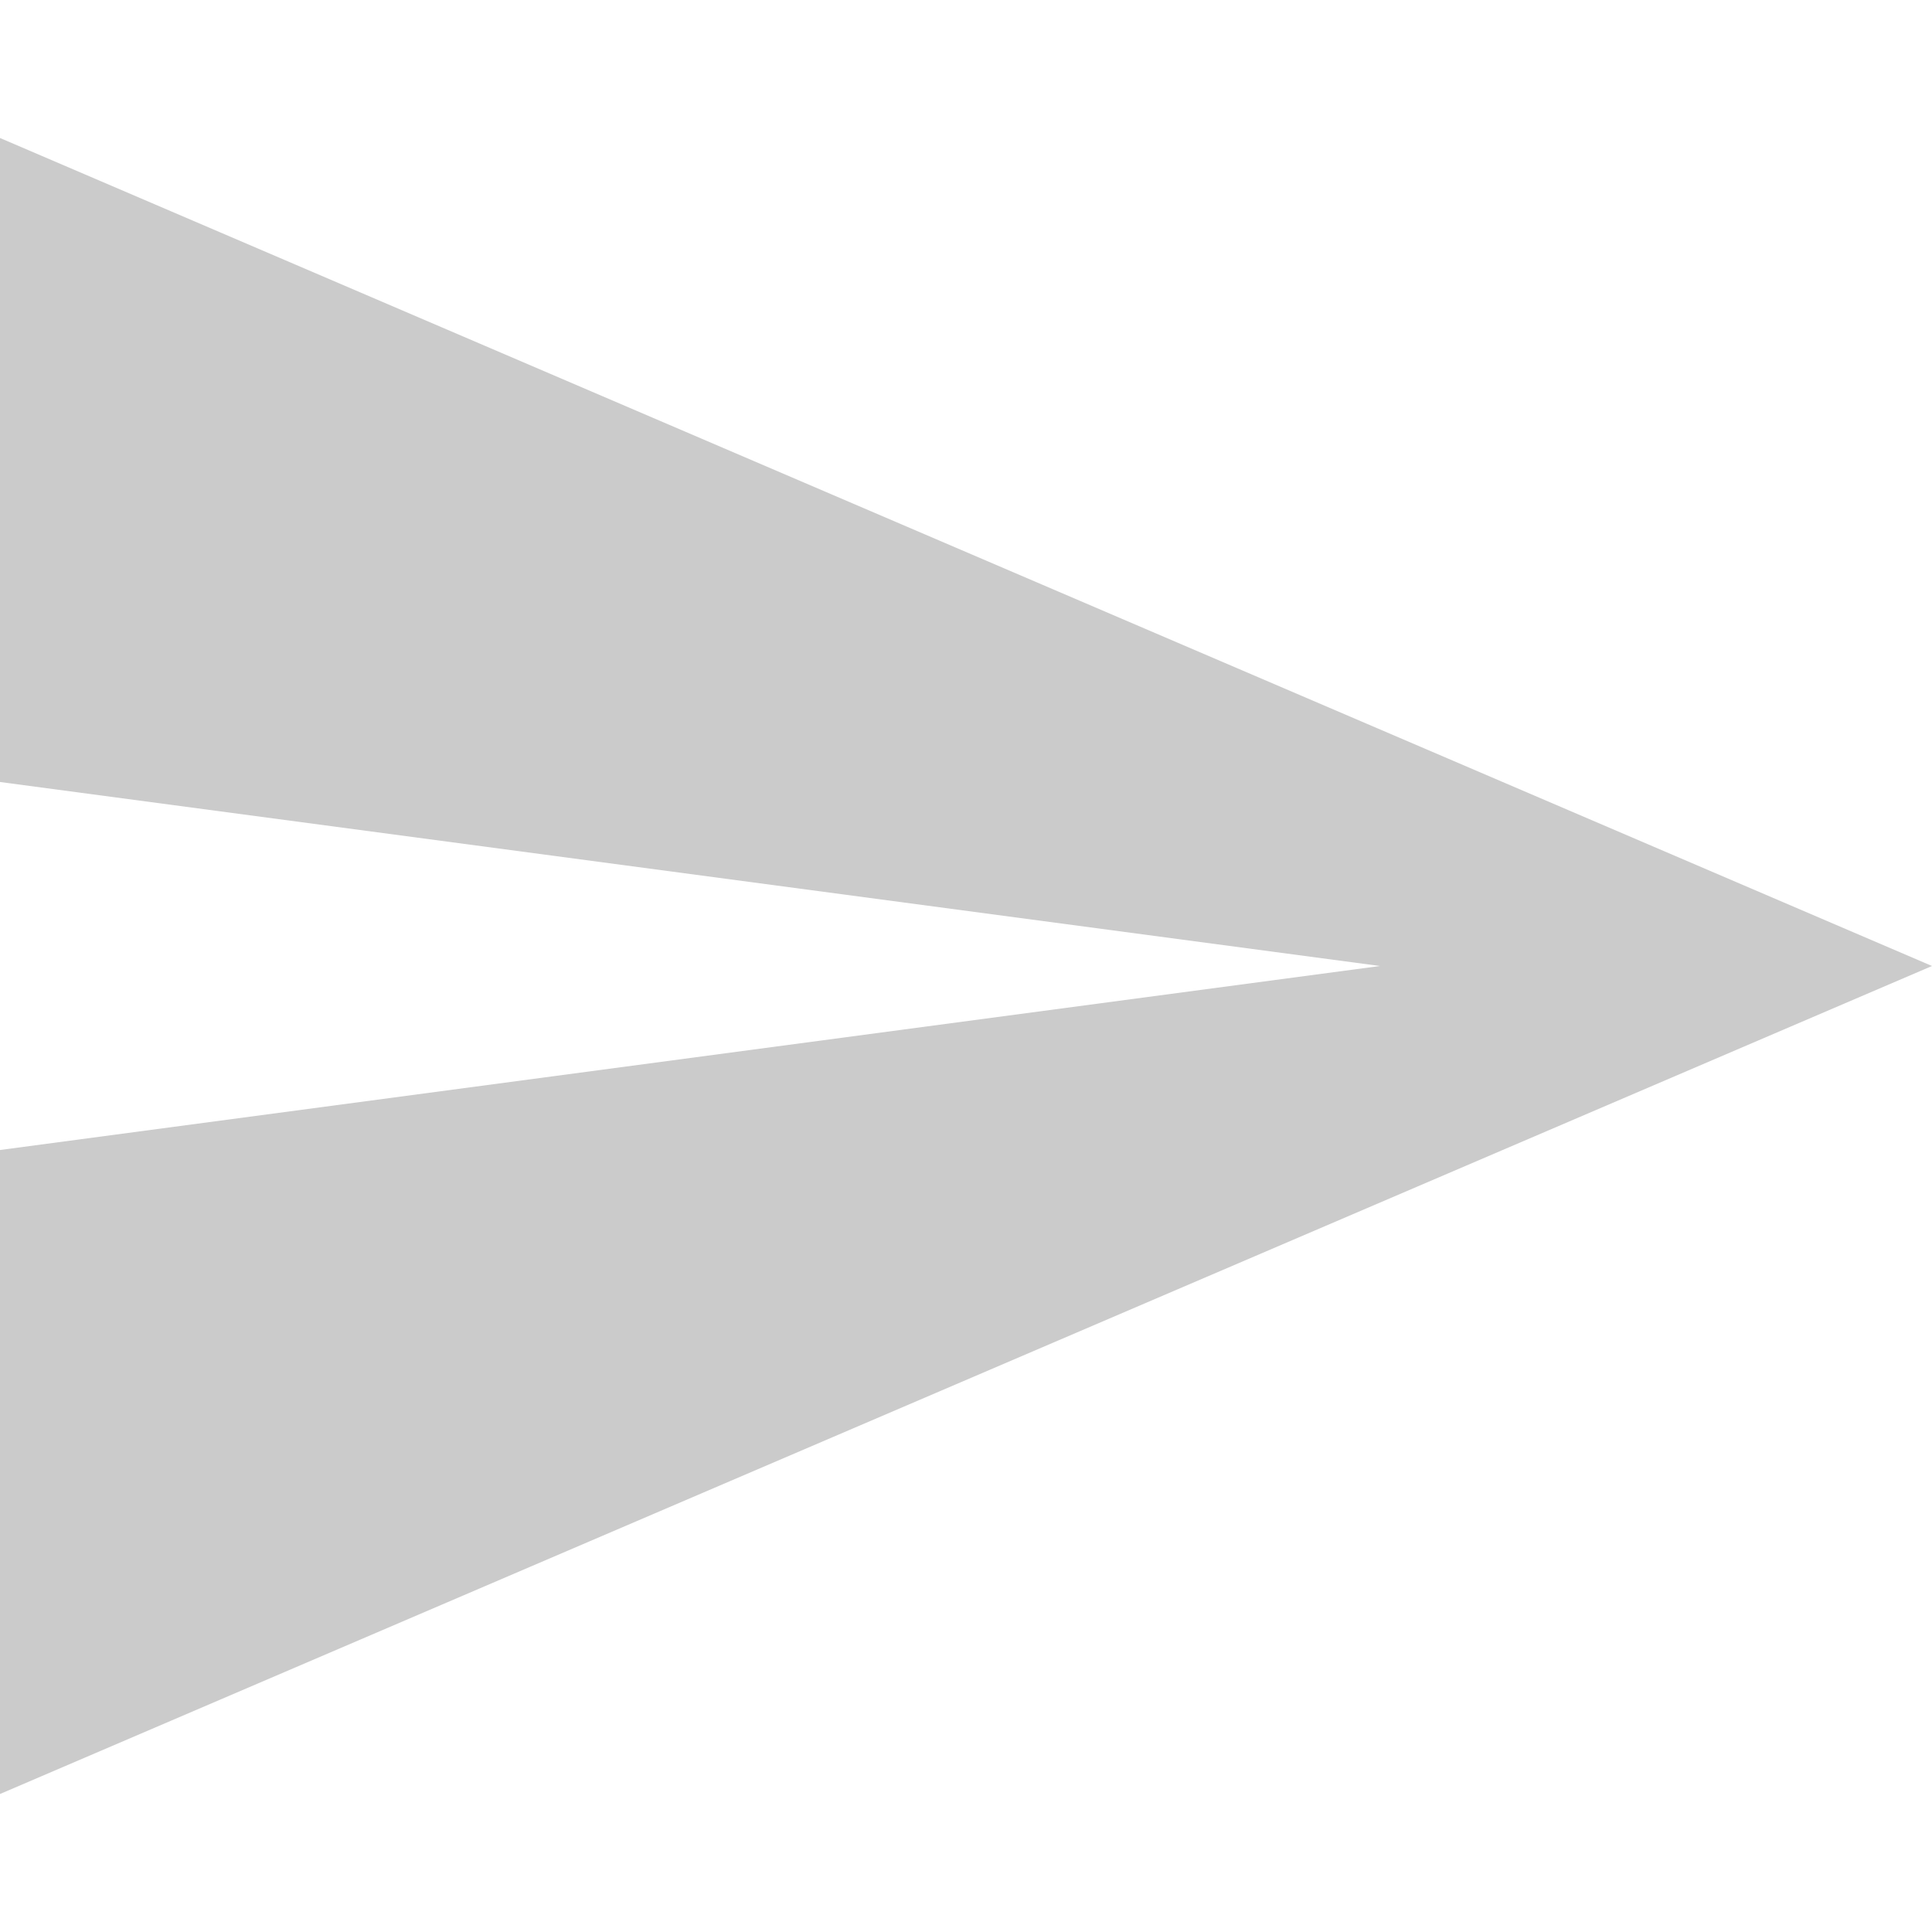
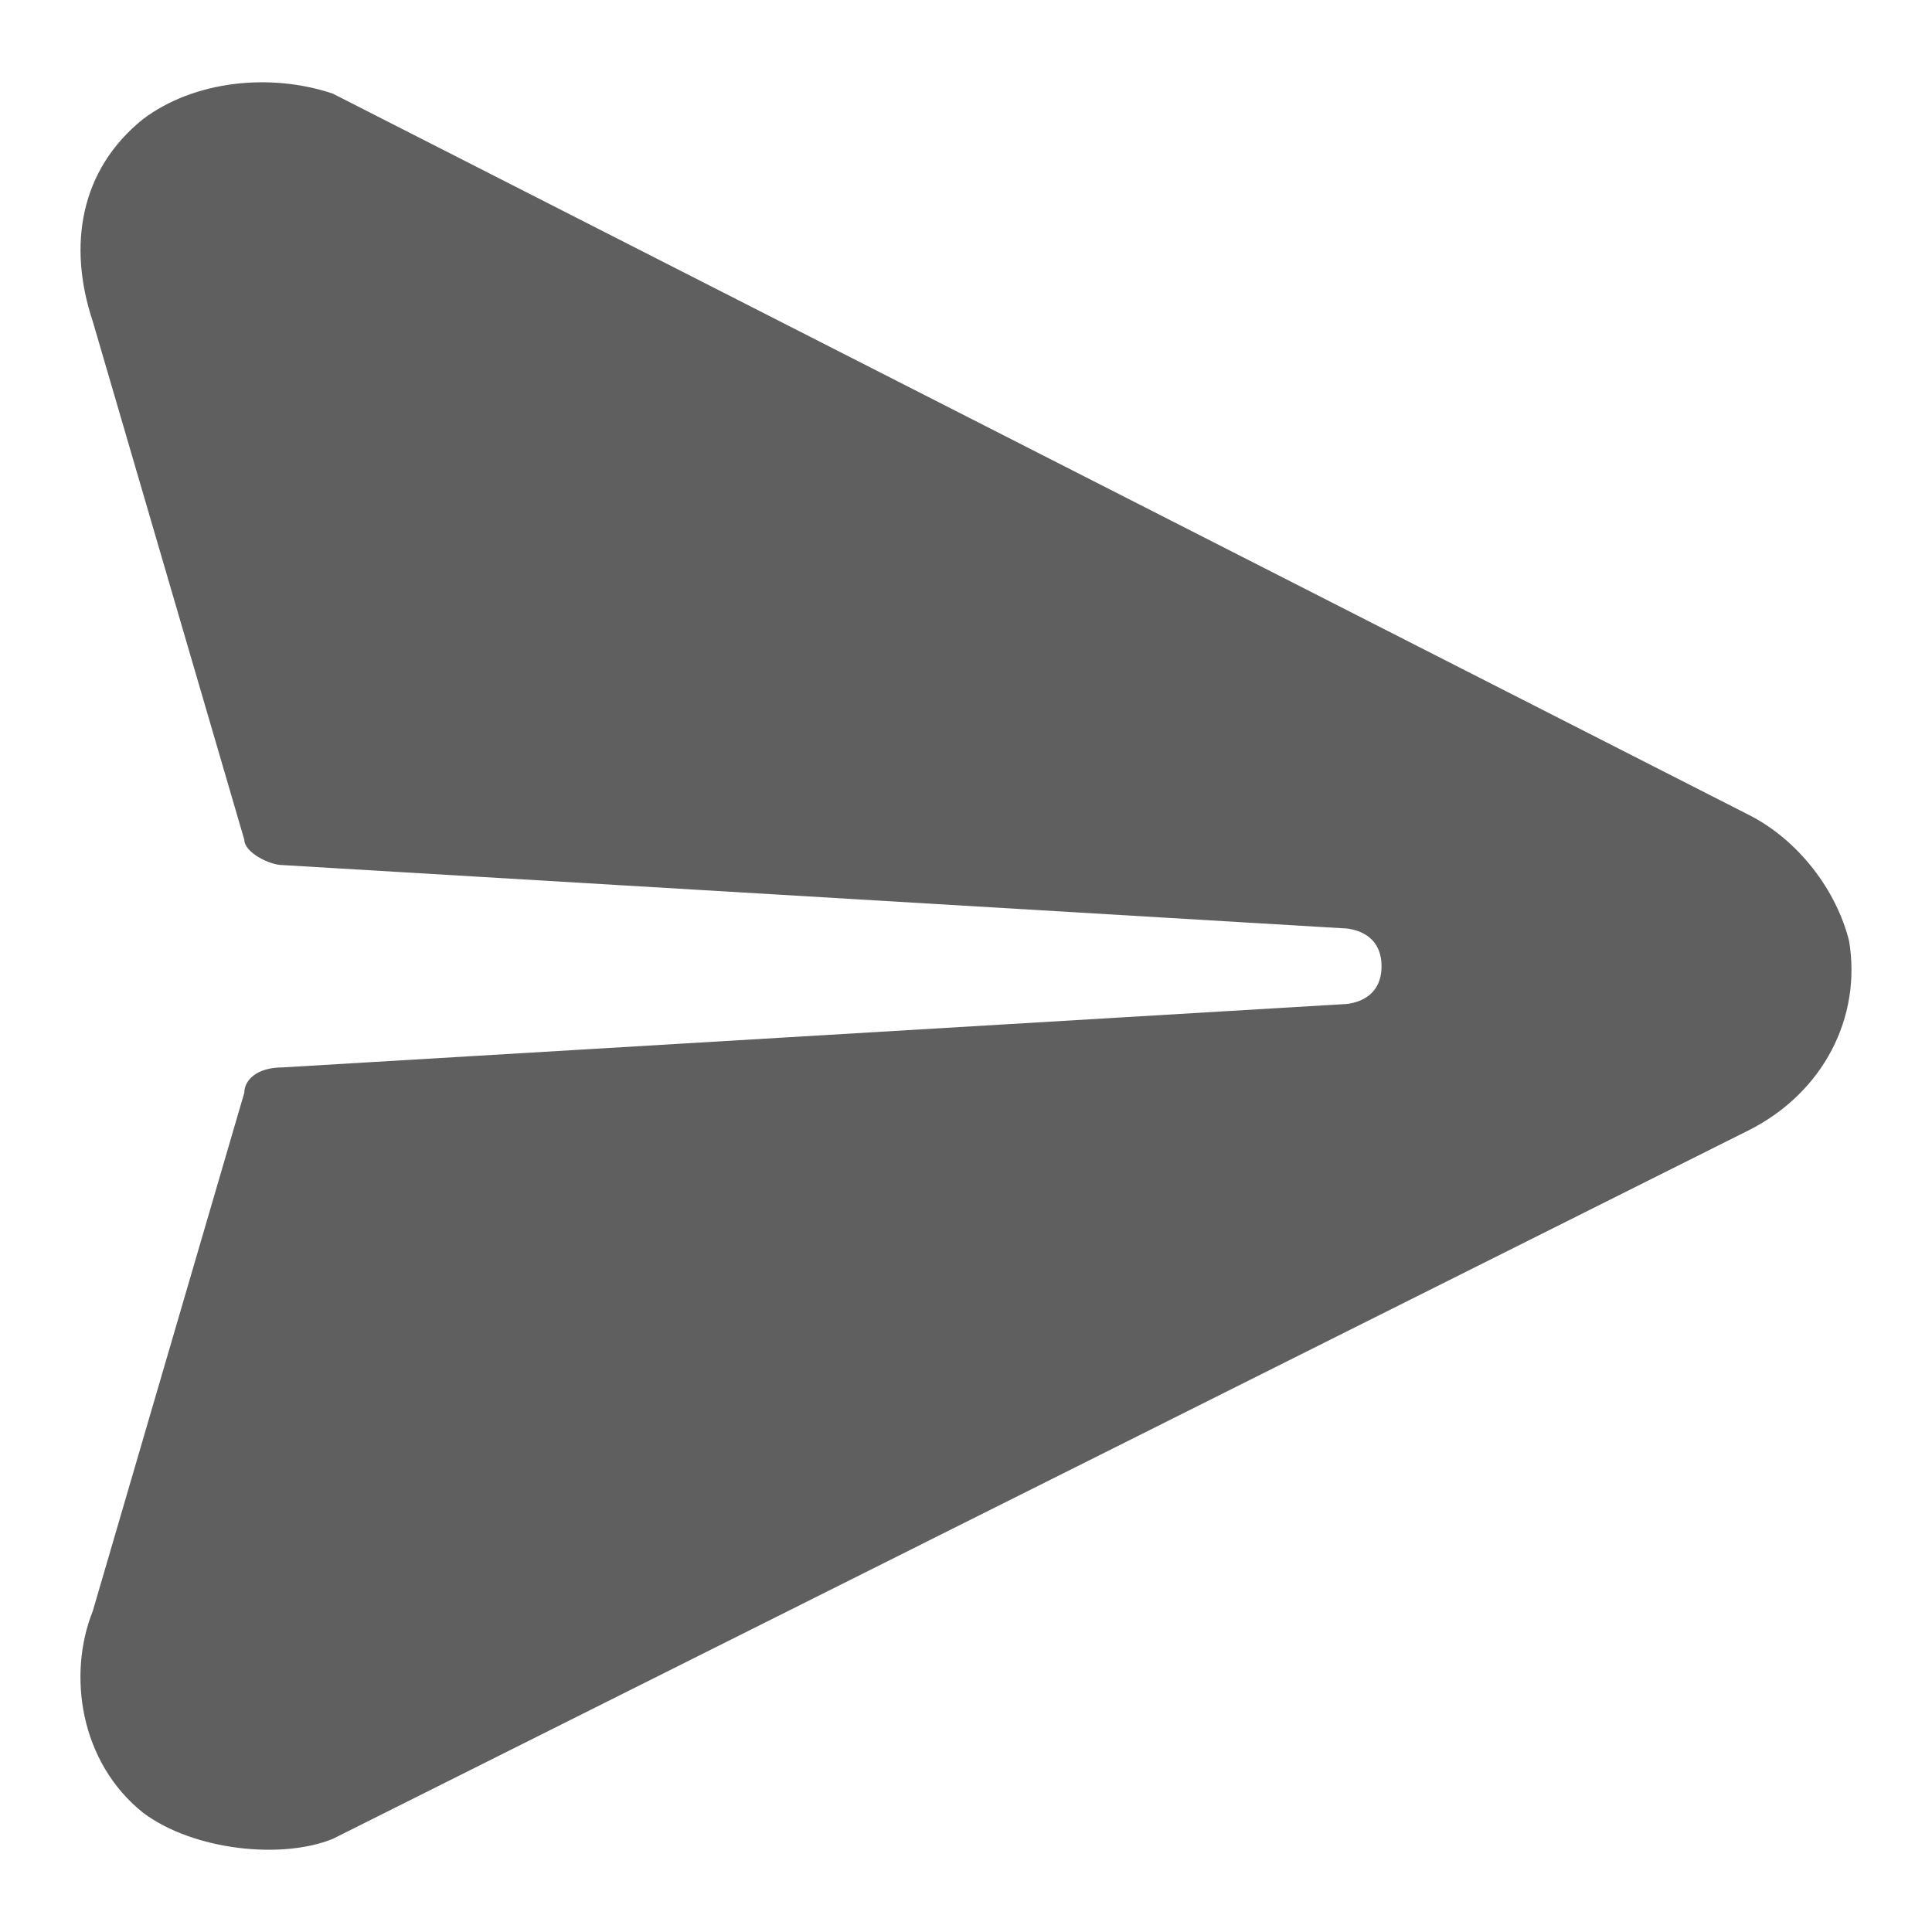
- <svg xmlns="http://www.w3.org/2000/svg" version="1.1" id="Capa_1" x="0px" y="0px" width="512px" height="512px" viewBox="0 0 535.5 535.5" style="enable-background:new 0 0 535.5 535.5;" xml:space="preserve">
-   <g>
-     <g id="send">
-       <polygon points="0,497.25 535.5,267.75 0,38.25 0,216.75 382.5,267.75 0,318.75   " fill="#cbcbcb" />
-     </g>
-   </g>
-   <g>
- </g>
-   <g>
- </g>
-   <g>
- </g>
-   <g>
- </g>
-   <g>
- </g>
-   <g>
- </g>
-   <g>
- </g>
-   <g>
- </g>
-   <g>
- </g>
-   <g>
- </g>
-   <g>
- </g>
-   <g>
- </g>
-   <g>
- </g>
-   <g>
- </g>
-   <g>
- </g>
+ <svg xmlns="http://www.w3.org/2000/svg" version="1.1" id="Capa_1" x="0px" y="0px" width="24px" height="24px" viewBox="0 0 24 24" fill="#000000a0">
+   <path d="M16.692,12.474 L3.506,13.26 C3.192,13.26 3.035,13.417 3.035,13.574 L1.152,20.015 C0.838,20.801 0.99,21.89 1.779,22.52 C2.41,22.99 3.506,23.1 4.134,22.843 L21.715,14.045 C22.656,13.574 23.127,12.632 22.97,11.689 C22.813,11.061 22.342,10.432 21.715,10.118 L4.134,1.163 C3.349,0.9 2.407,1.006 1.779,1.478 C0.995,2.106 0.838,3.049 1.152,3.991 L3.035,10.432 C3.035,10.589 3.349,10.746 3.506,10.746 L16.692,11.532 C16.692,11.532 17.162,11.532 17.162,12.003 C17.162,12.474 16.692,12.474 16.692,12.474 Z" />
</svg>
